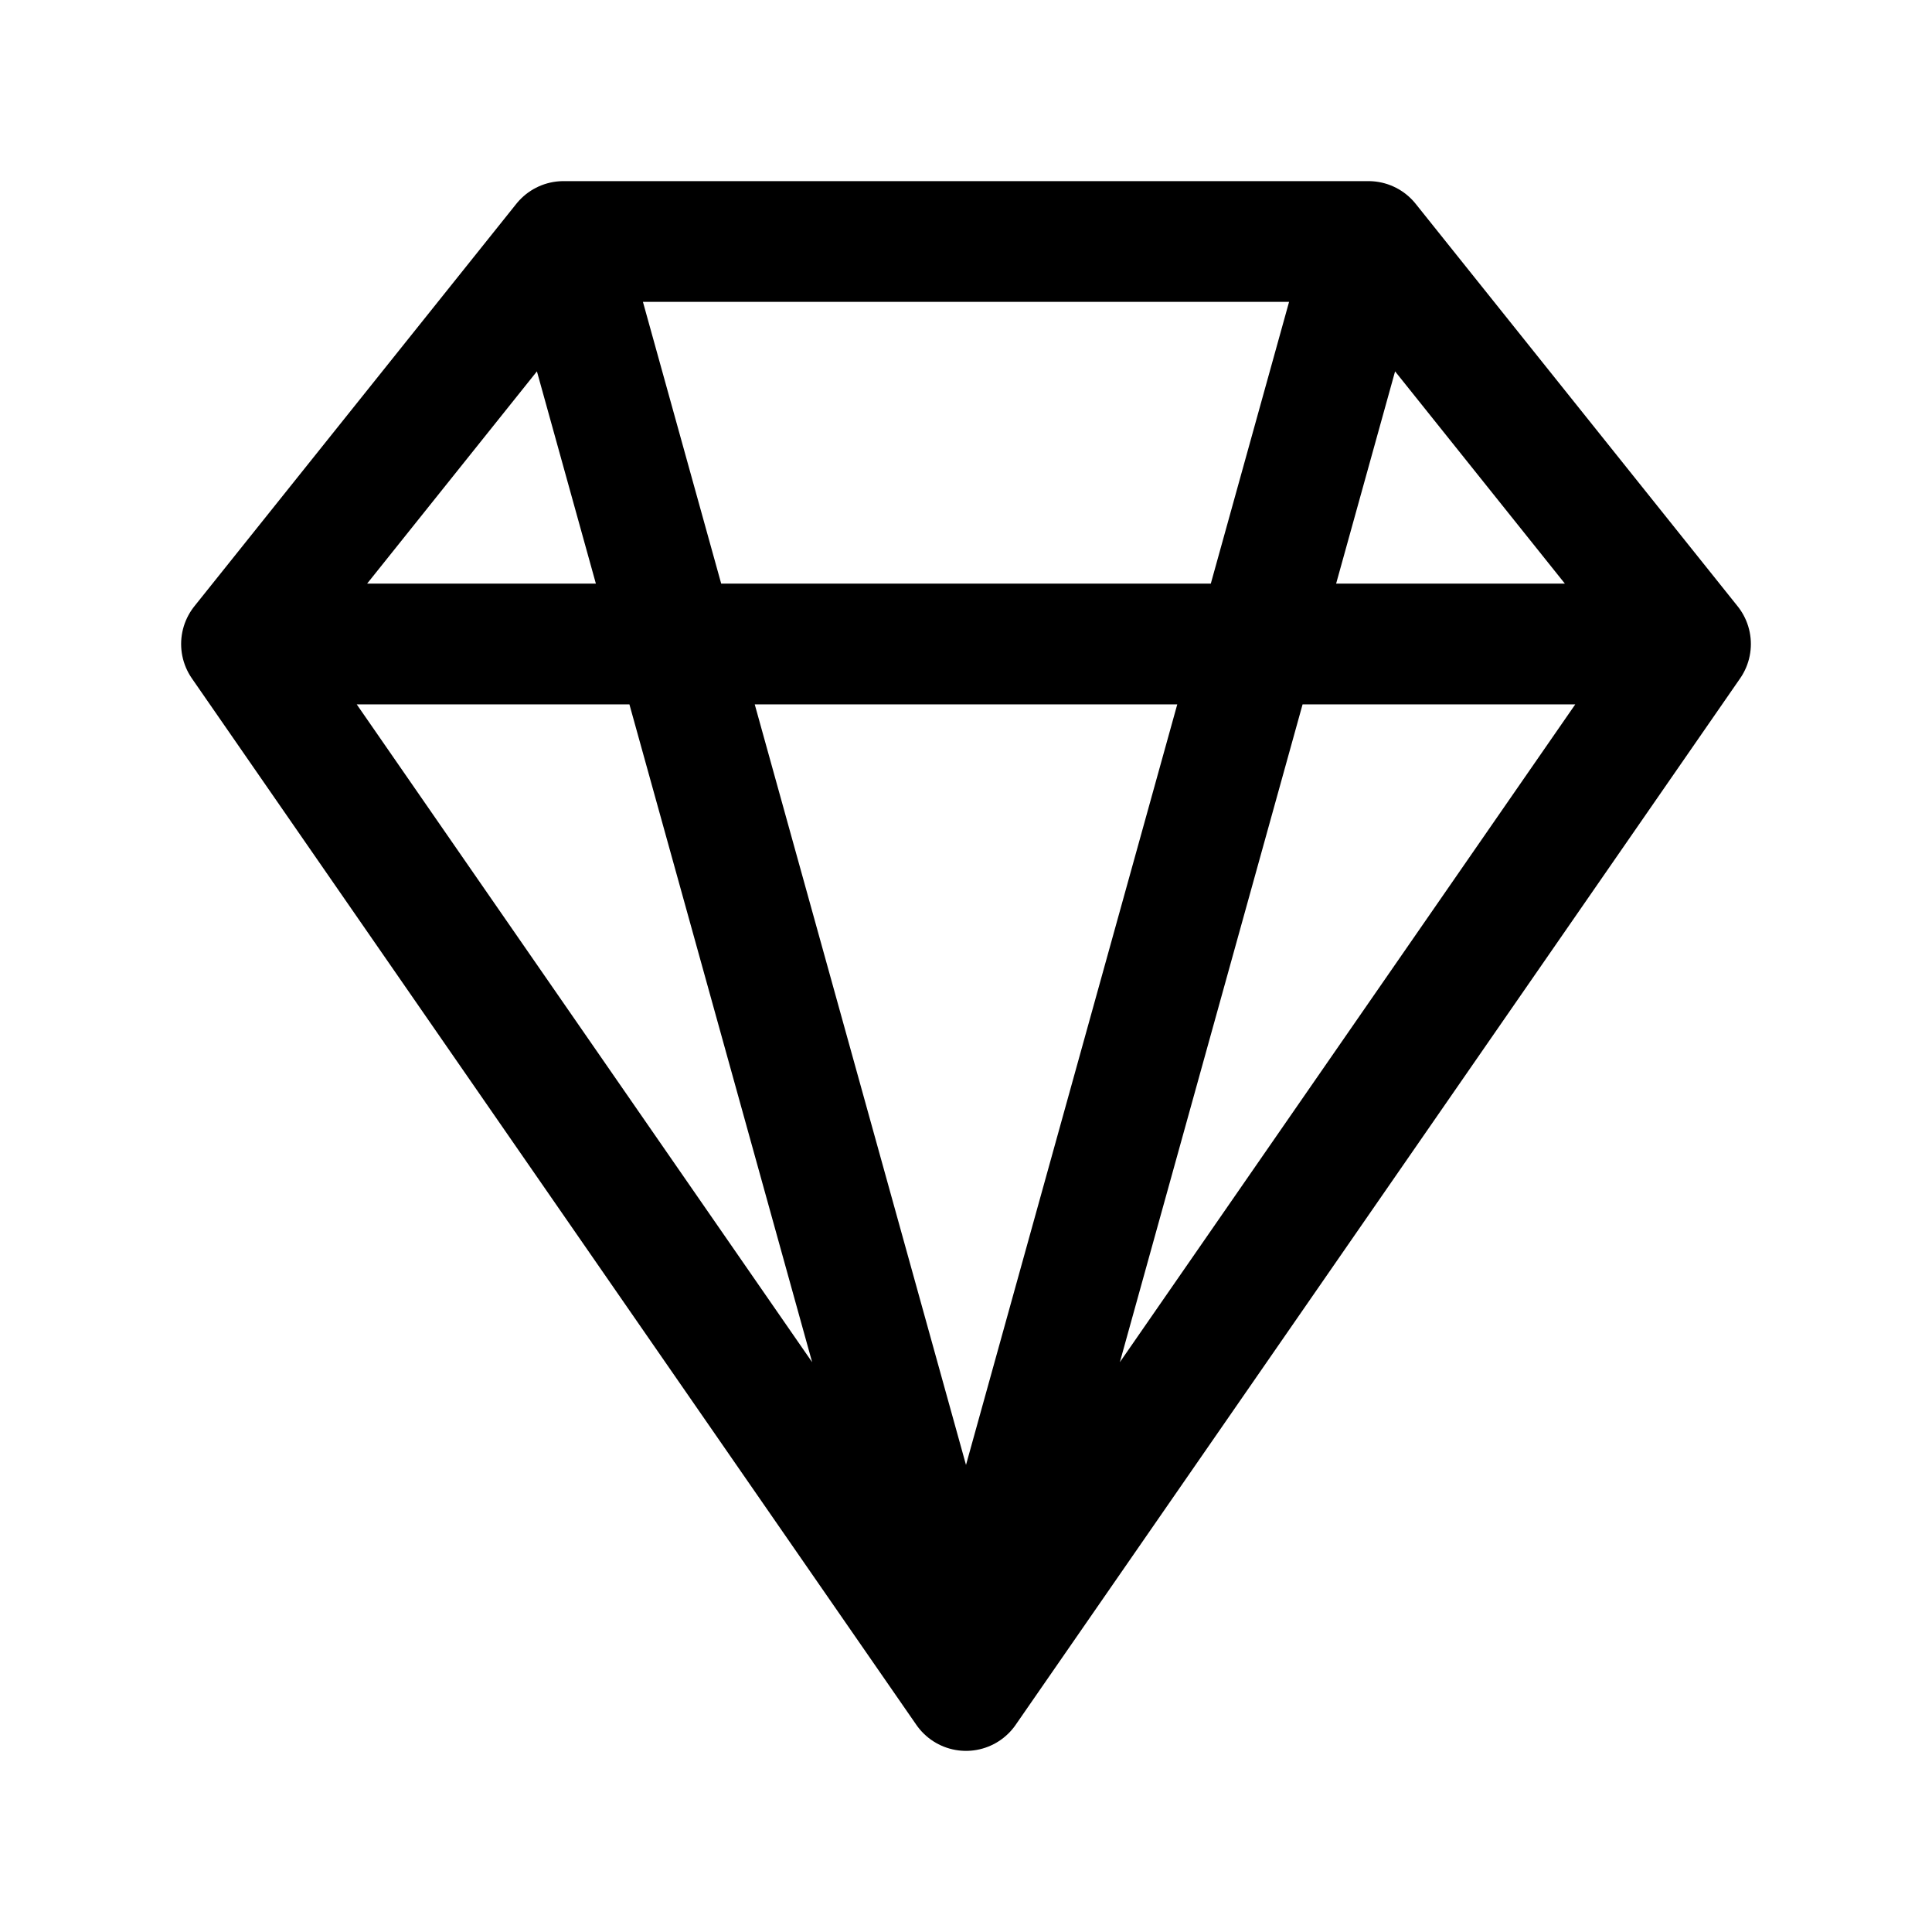
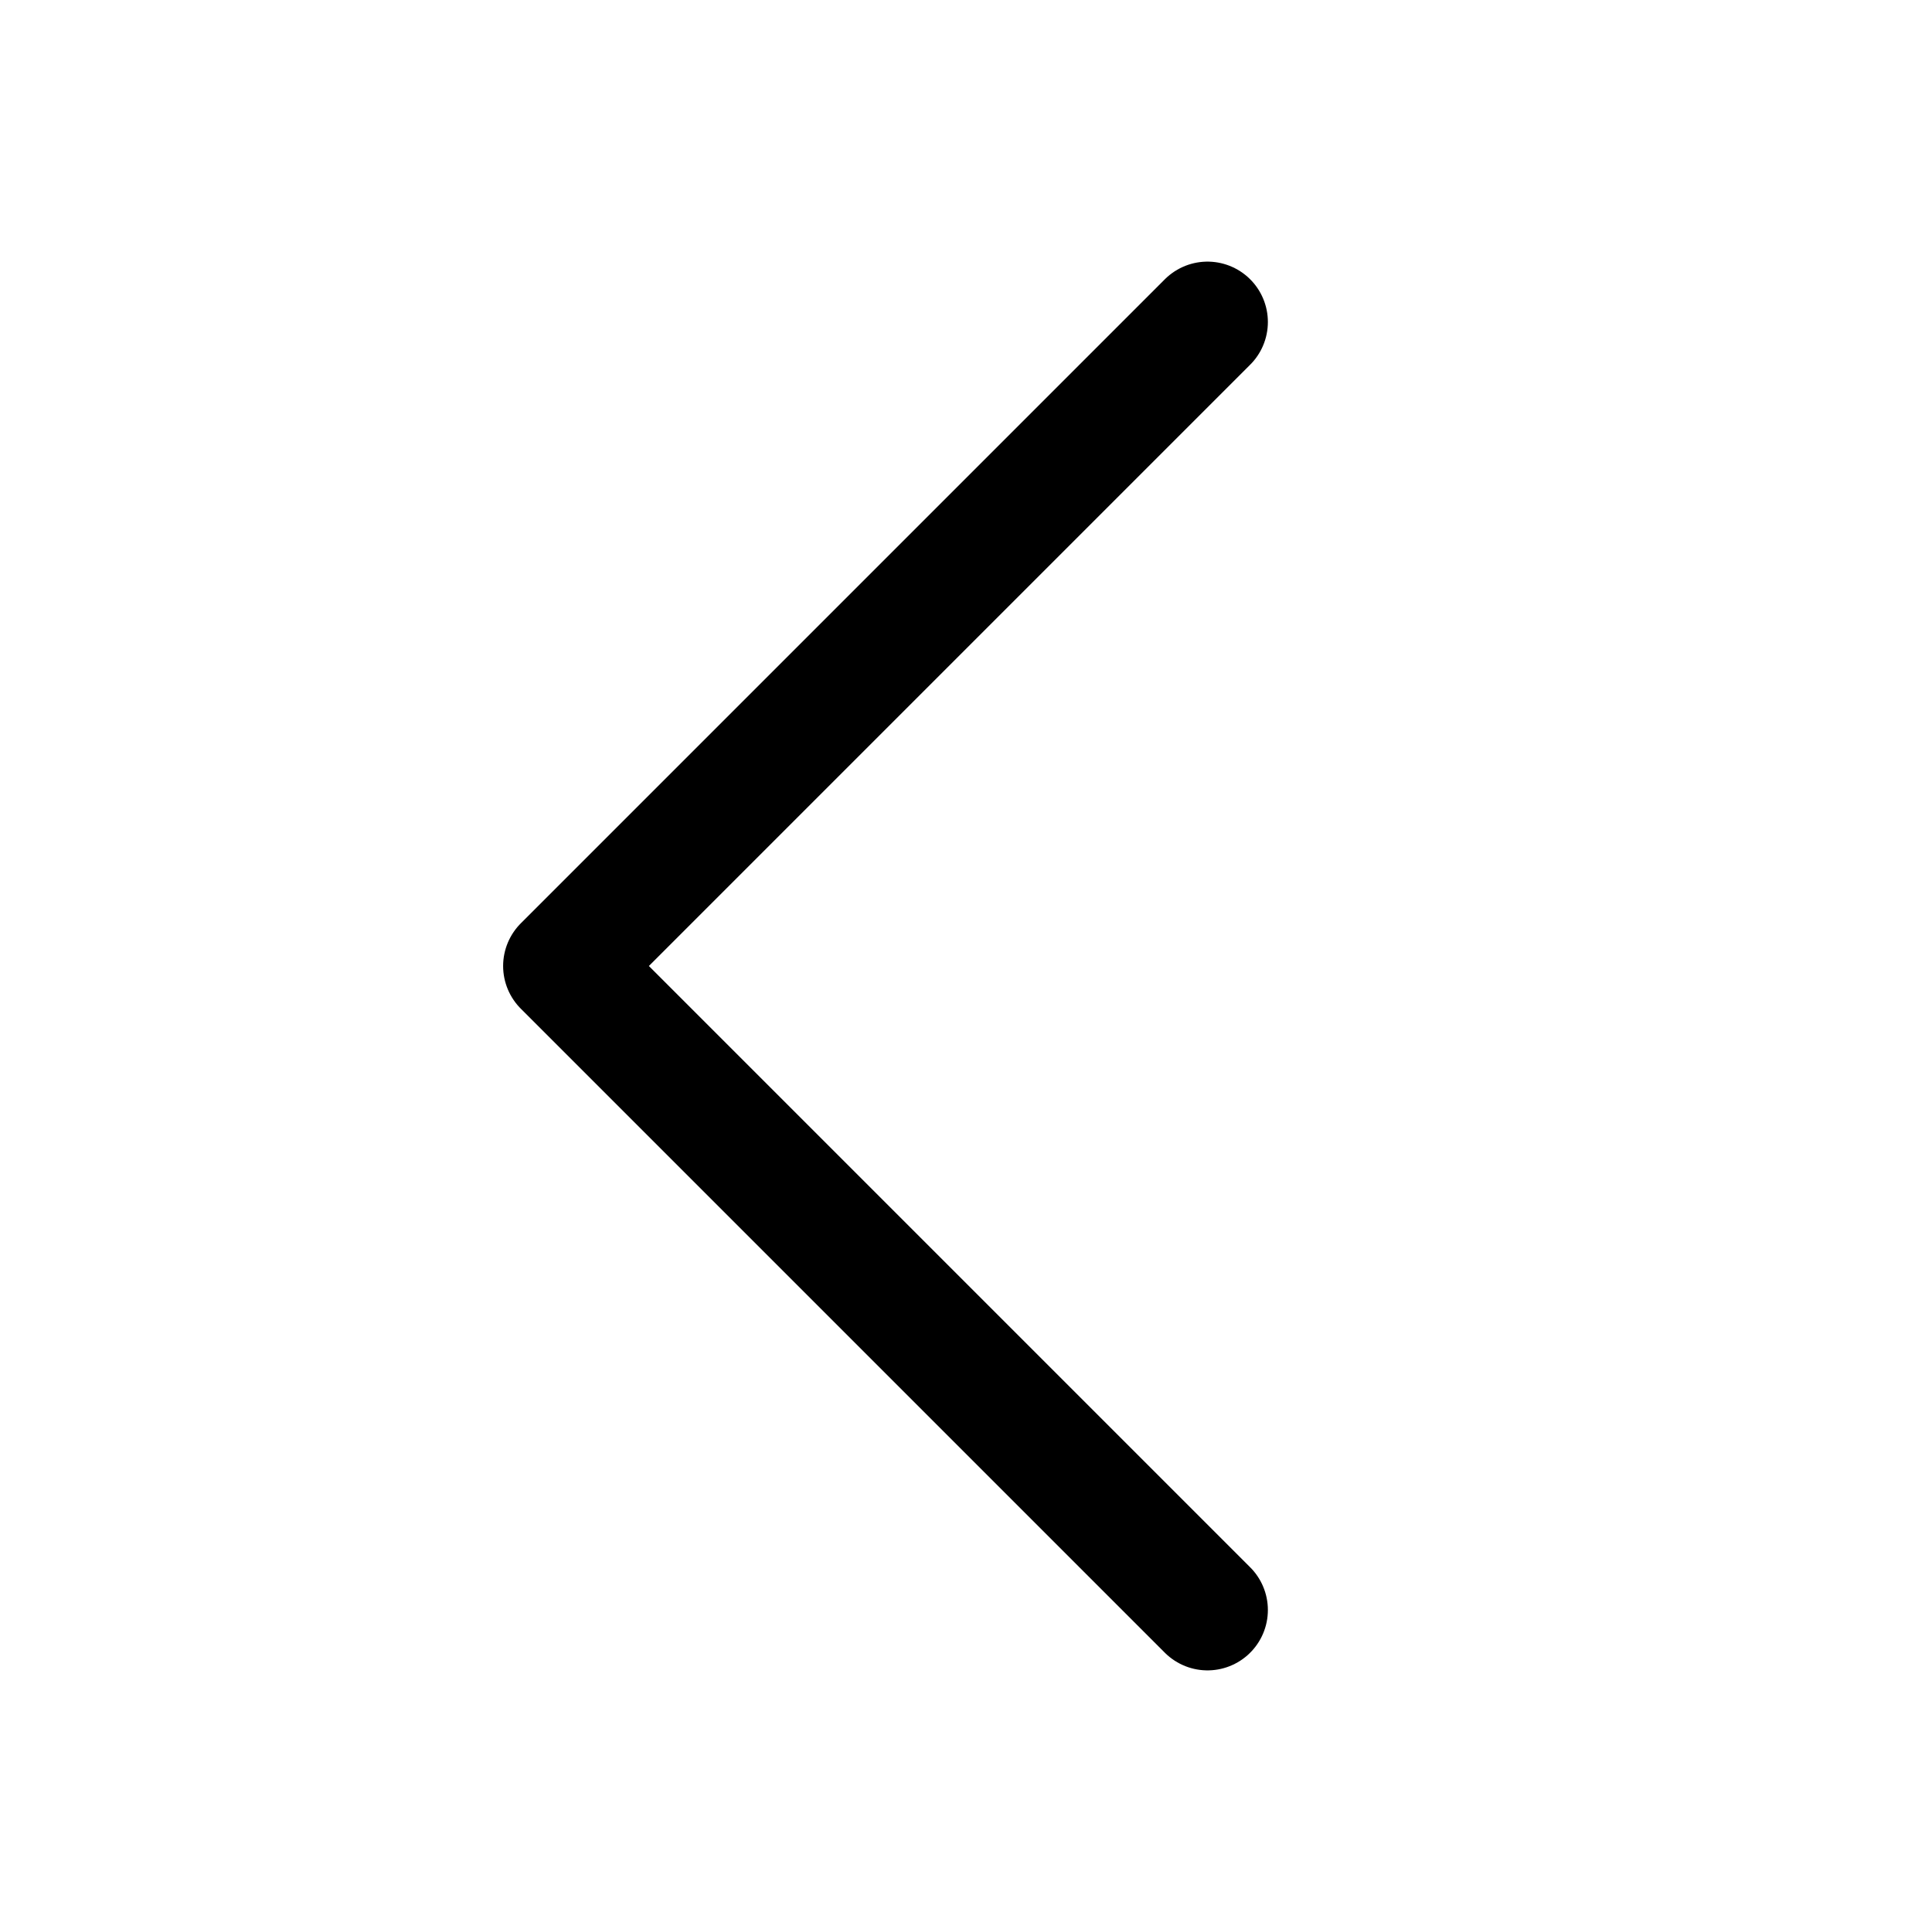
<svg xmlns="http://www.w3.org/2000/svg" viewBox="0 0 24 24">
  <g fill="none" stroke="currentColor" stroke-width="1.5" stroke-linecap="round" stroke-linejoin="round">
-     <path d="m3 8 4-5h10l4 5-9 13zM3 8h18M7 3l5 18 5-18" />
+     <path d="m15 4-8 8 8 8" />
  </g>
</svg>
